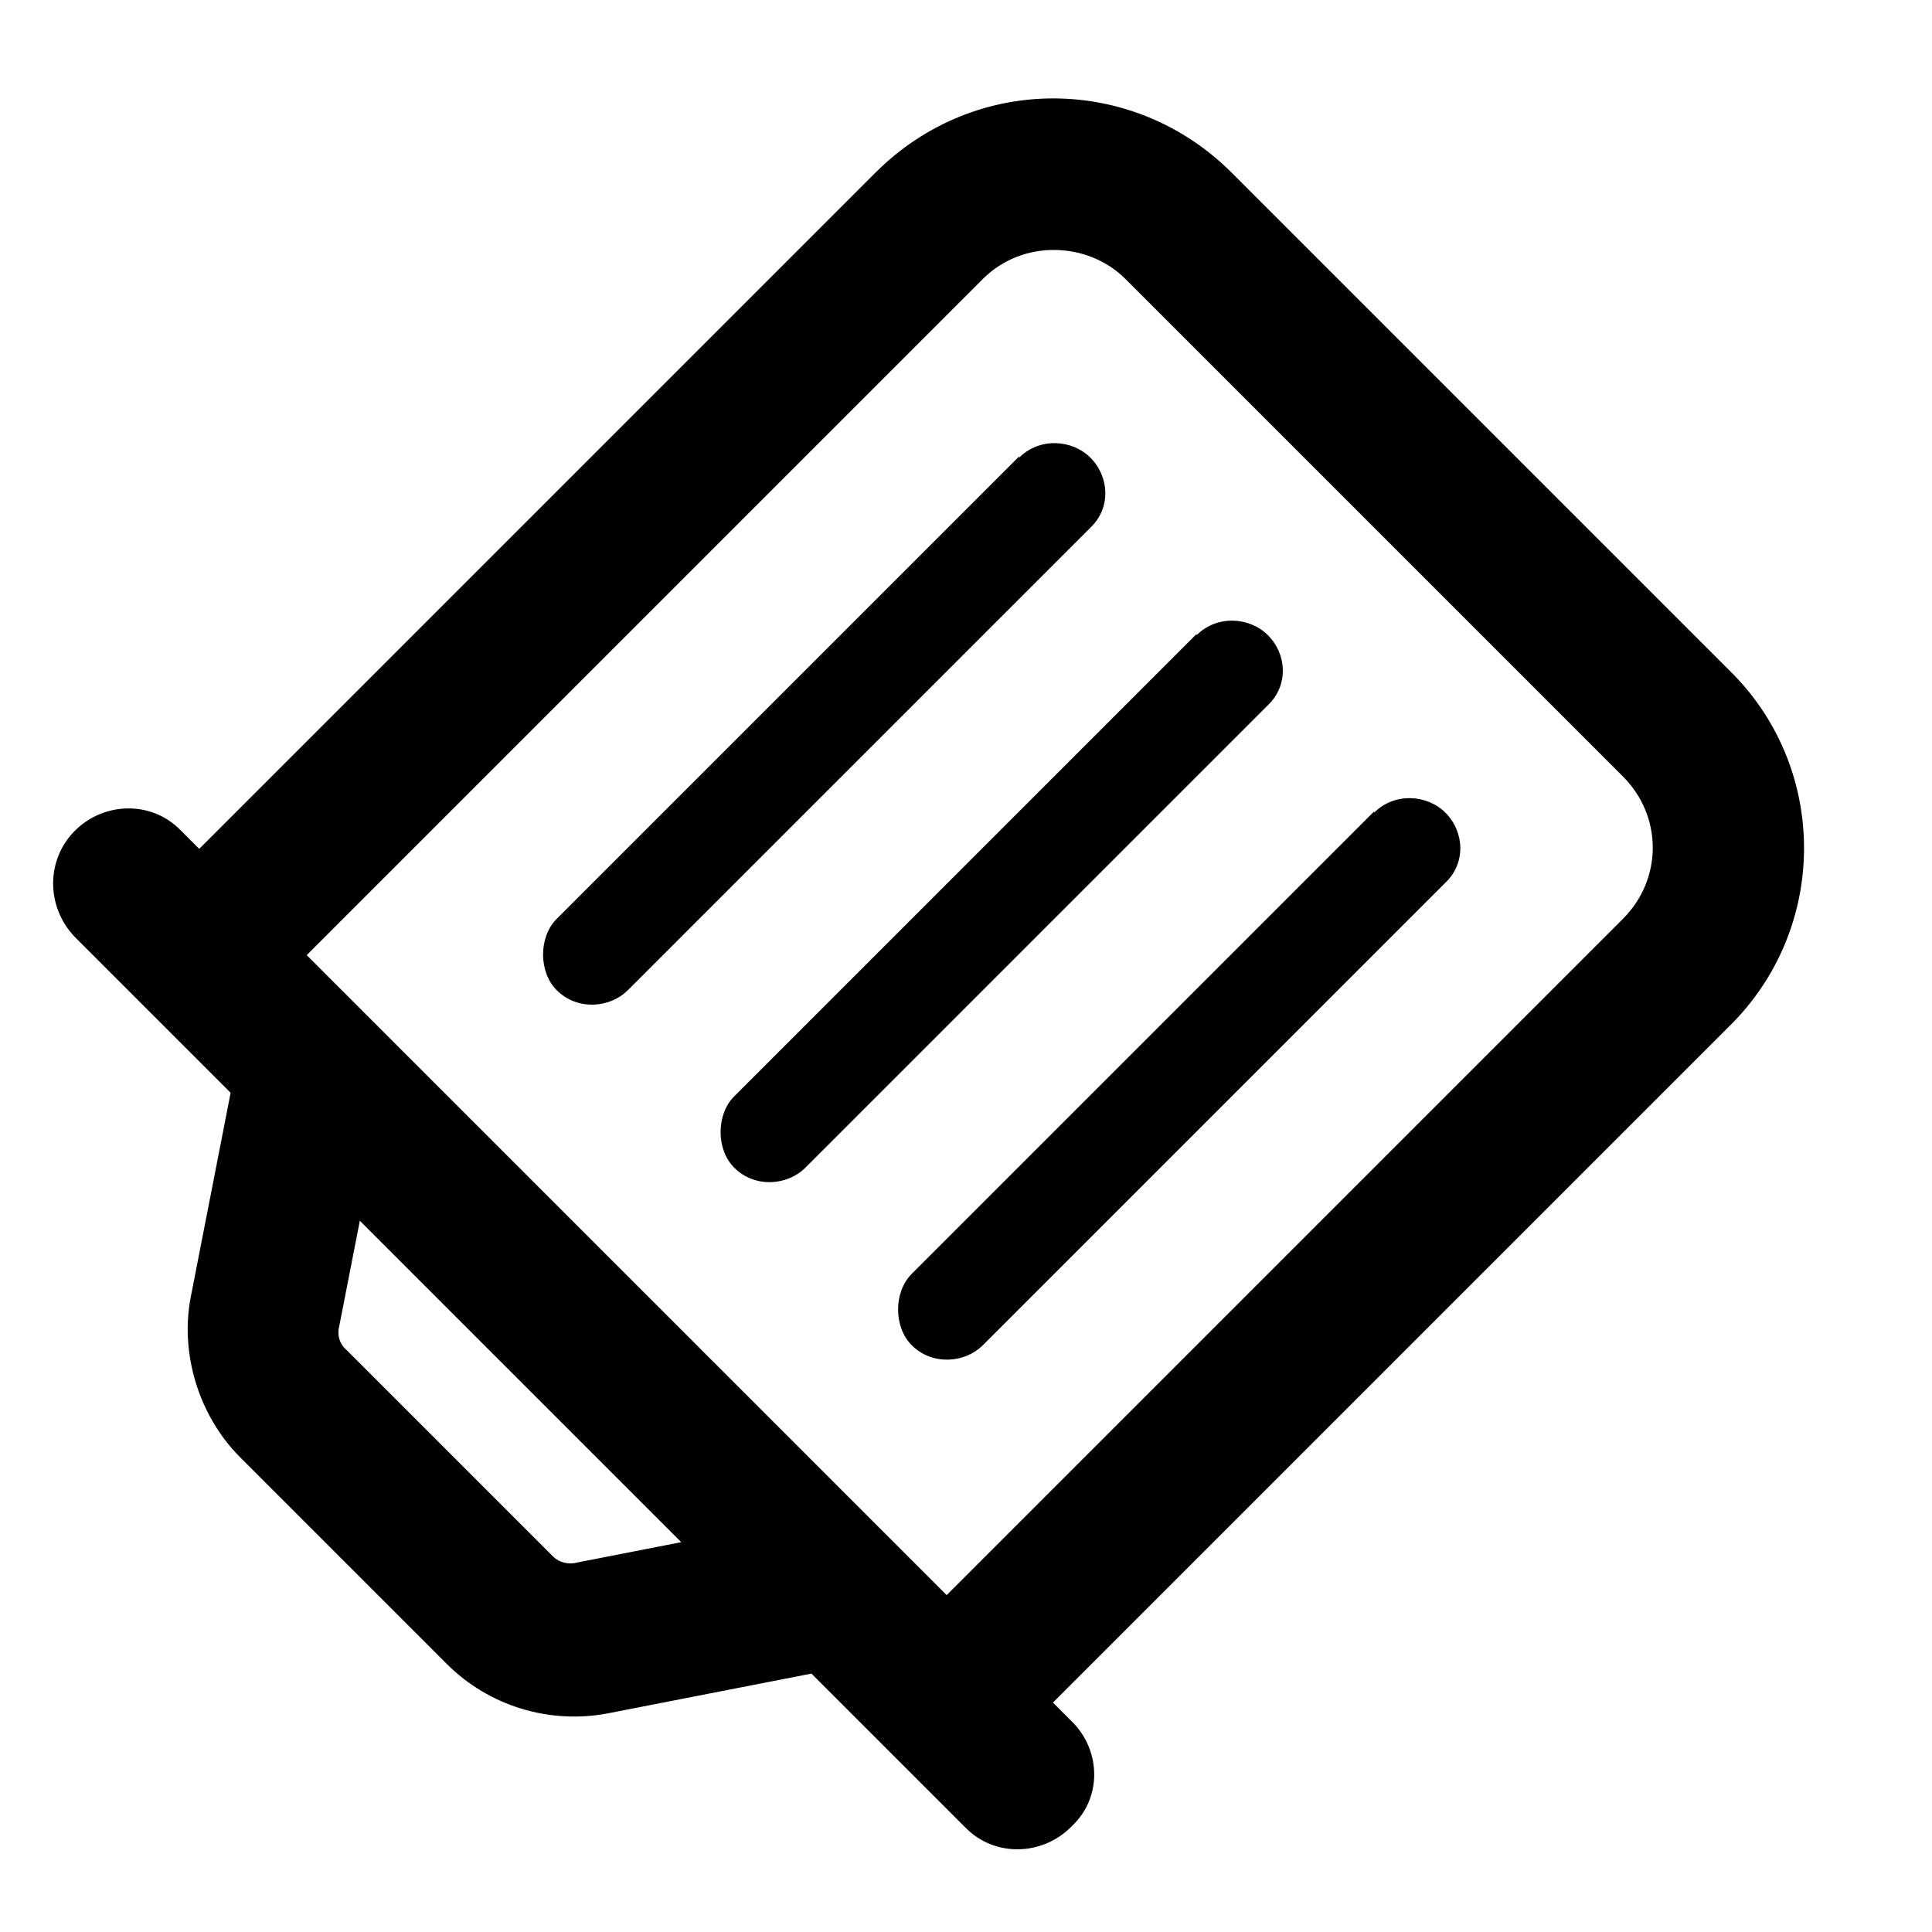
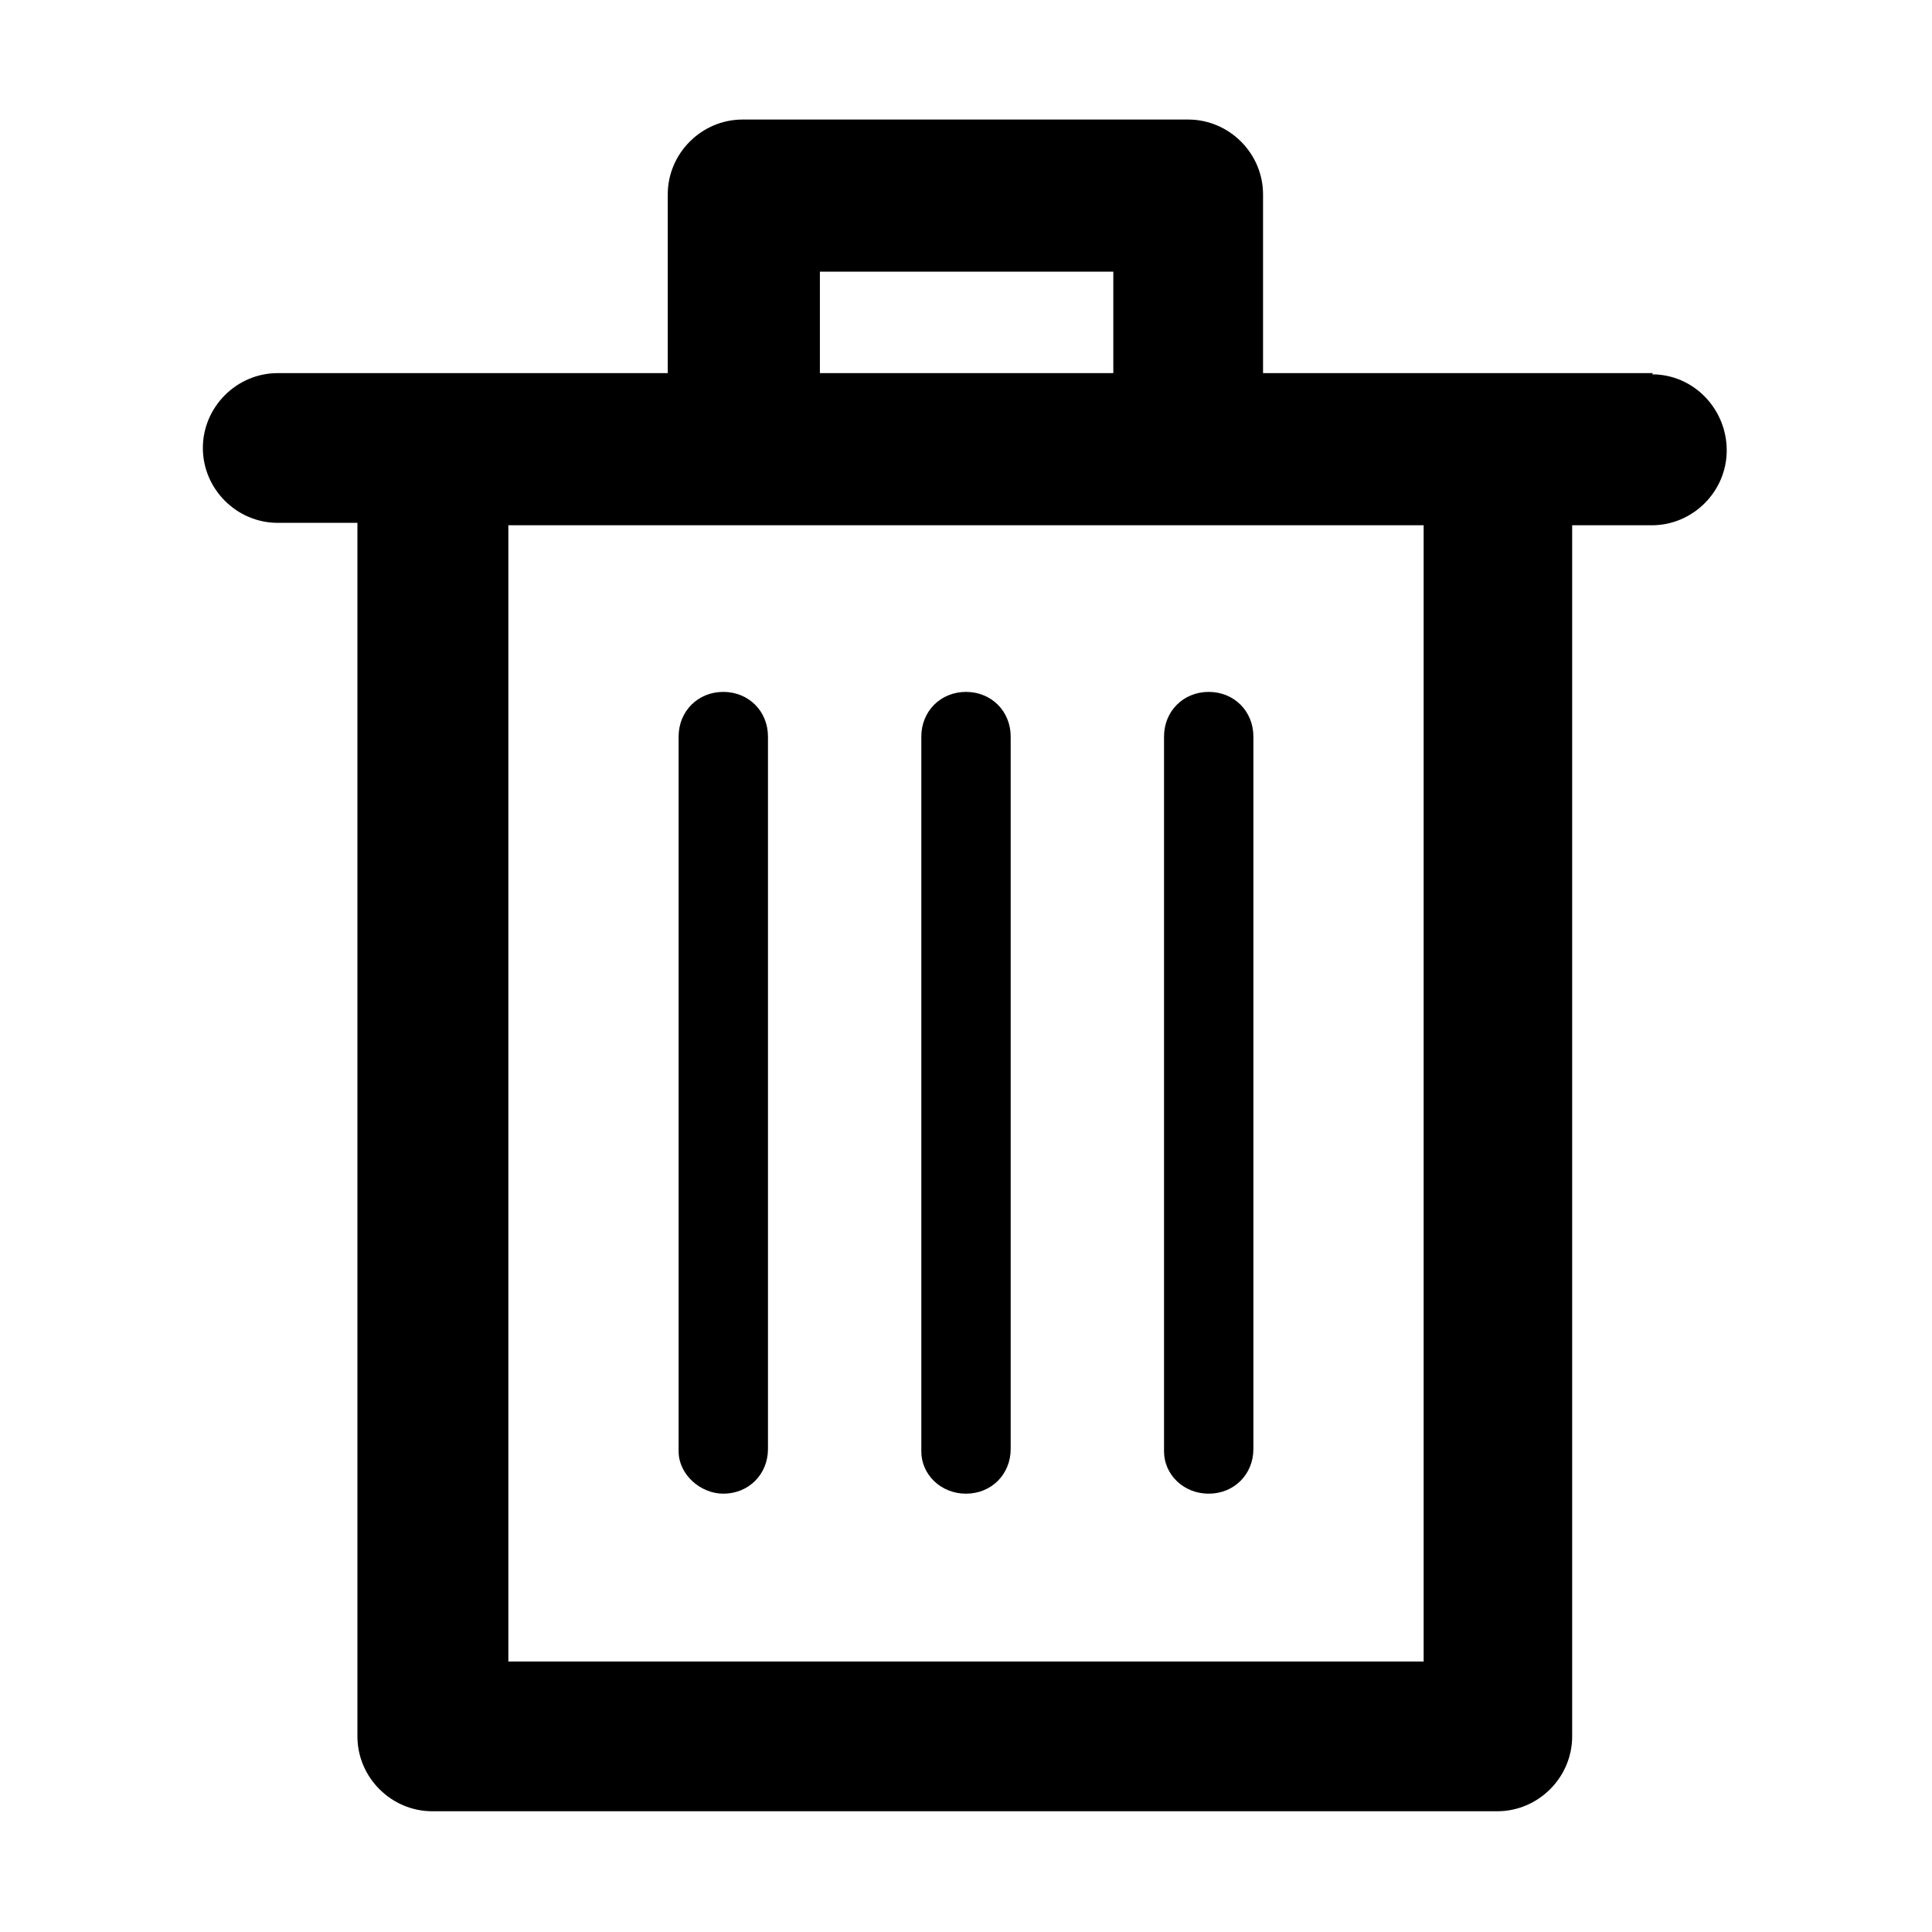
<svg xmlns="http://www.w3.org/2000/svg" id="icon-bin" viewBox="0 0 16 16">
-   <path d="m11.38,6.73c.17-.17.44-.15.59,0,.16.16.17.42,0,.58,0,0,0,0,0,0l-3.83,3.83c-.15.15-.42.17-.59,0-.15-.15-.15-.44,0-.59l3.83-3.83Zm-1.47-1.47c.17-.17.44-.15.59,0,.16.16.17.42,0,.58,0,0,0,0,0,0l-3.83,3.83c-.15.15-.42.17-.59,0-.15-.15-.15-.44,0-.59l3.83-3.83Zm-1.47-1.47c.17-.17.44-.15.59,0,.16.16.17.42,0,.58,0,0,0,0,0,0l-3.83,3.83c-.15.15-.42.17-.59,0-.15-.15-.15-.44,0-.59l3.83-3.83ZM1.58,10.74l.33-1.69-1.29-1.29c-.24-.25-.24-.64,0-.88.24-.24.63-.25.87-.01,0,0,0,0,.01.01l.15.15L7.25,1.43c.83-.83,2.14-.81,2.95,0l4.12,4.12c.81.79.83,2.09.04,2.91-.01.01-.03.03-.04.04l-5.6,5.6.15.15c.24.23.26.61.03.85-.01.01-.02.02-.03.03-.24.24-.63.25-.87.01,0,0,0,0-.01-.01l-1.27-1.27-1.69.33c-.48.09-.98-.06-1.33-.41l-1.71-1.71c-.35-.35-.5-.87-.41-1.33h0Zm4.07,2.04l-2.67-2.67-.17.87c-.02.07,0,.15.06.2l1.71,1.71c.05.05.13.07.2.05l.87-.17h0Zm7.79-5.17c.33-.33.33-.85,0-1.18l-4.12-4.12c-.31-.31-.85-.33-1.18,0L2.54,7.91l5.3,5.3,5.6-5.6Z" />
+   <path d="m13.69,3.09h-3.23v-1.48c0-.34-.28-.62-.62-.62h-3.69c-.34,0-.62.28-.62.62v1.48h-3.23c-.34,0-.62.28-.62.62s.28.62.62.62h.66v10.05c0,.34.28.62.62.62h8.82c.34,0,.62-.28.62-.62V4.35h.66c.34,0,.62-.28.62-.62s-.27-.63-.62-.63h0Zm-6.9-.84h2.43v.84h-2.43v-.84Zm5,11.51h-7.58V4.35h7.58v9.41Z" />
+   <path d="m5.99,12.37c.21,0,.37-.16.37-.37v-5.9c0-.21-.16-.37-.37-.37s-.37.16-.37.37v5.92c0,.19.18.35.37.35h0Z" />
+   <path d="m8,12.37c.21,0,.37-.16.37-.37v-5.9c0-.21-.16-.37-.37-.37s-.37.16-.37.37v5.92c0,.19.16.35.37.35h0Z" />
+   <path d="m10.01,12.37c.21,0,.37-.16.37-.37v-5.9c0-.21-.16-.37-.37-.37s-.37.16-.37.37v5.92c0,.19.16.35.37.35h0Z" />
</svg>
